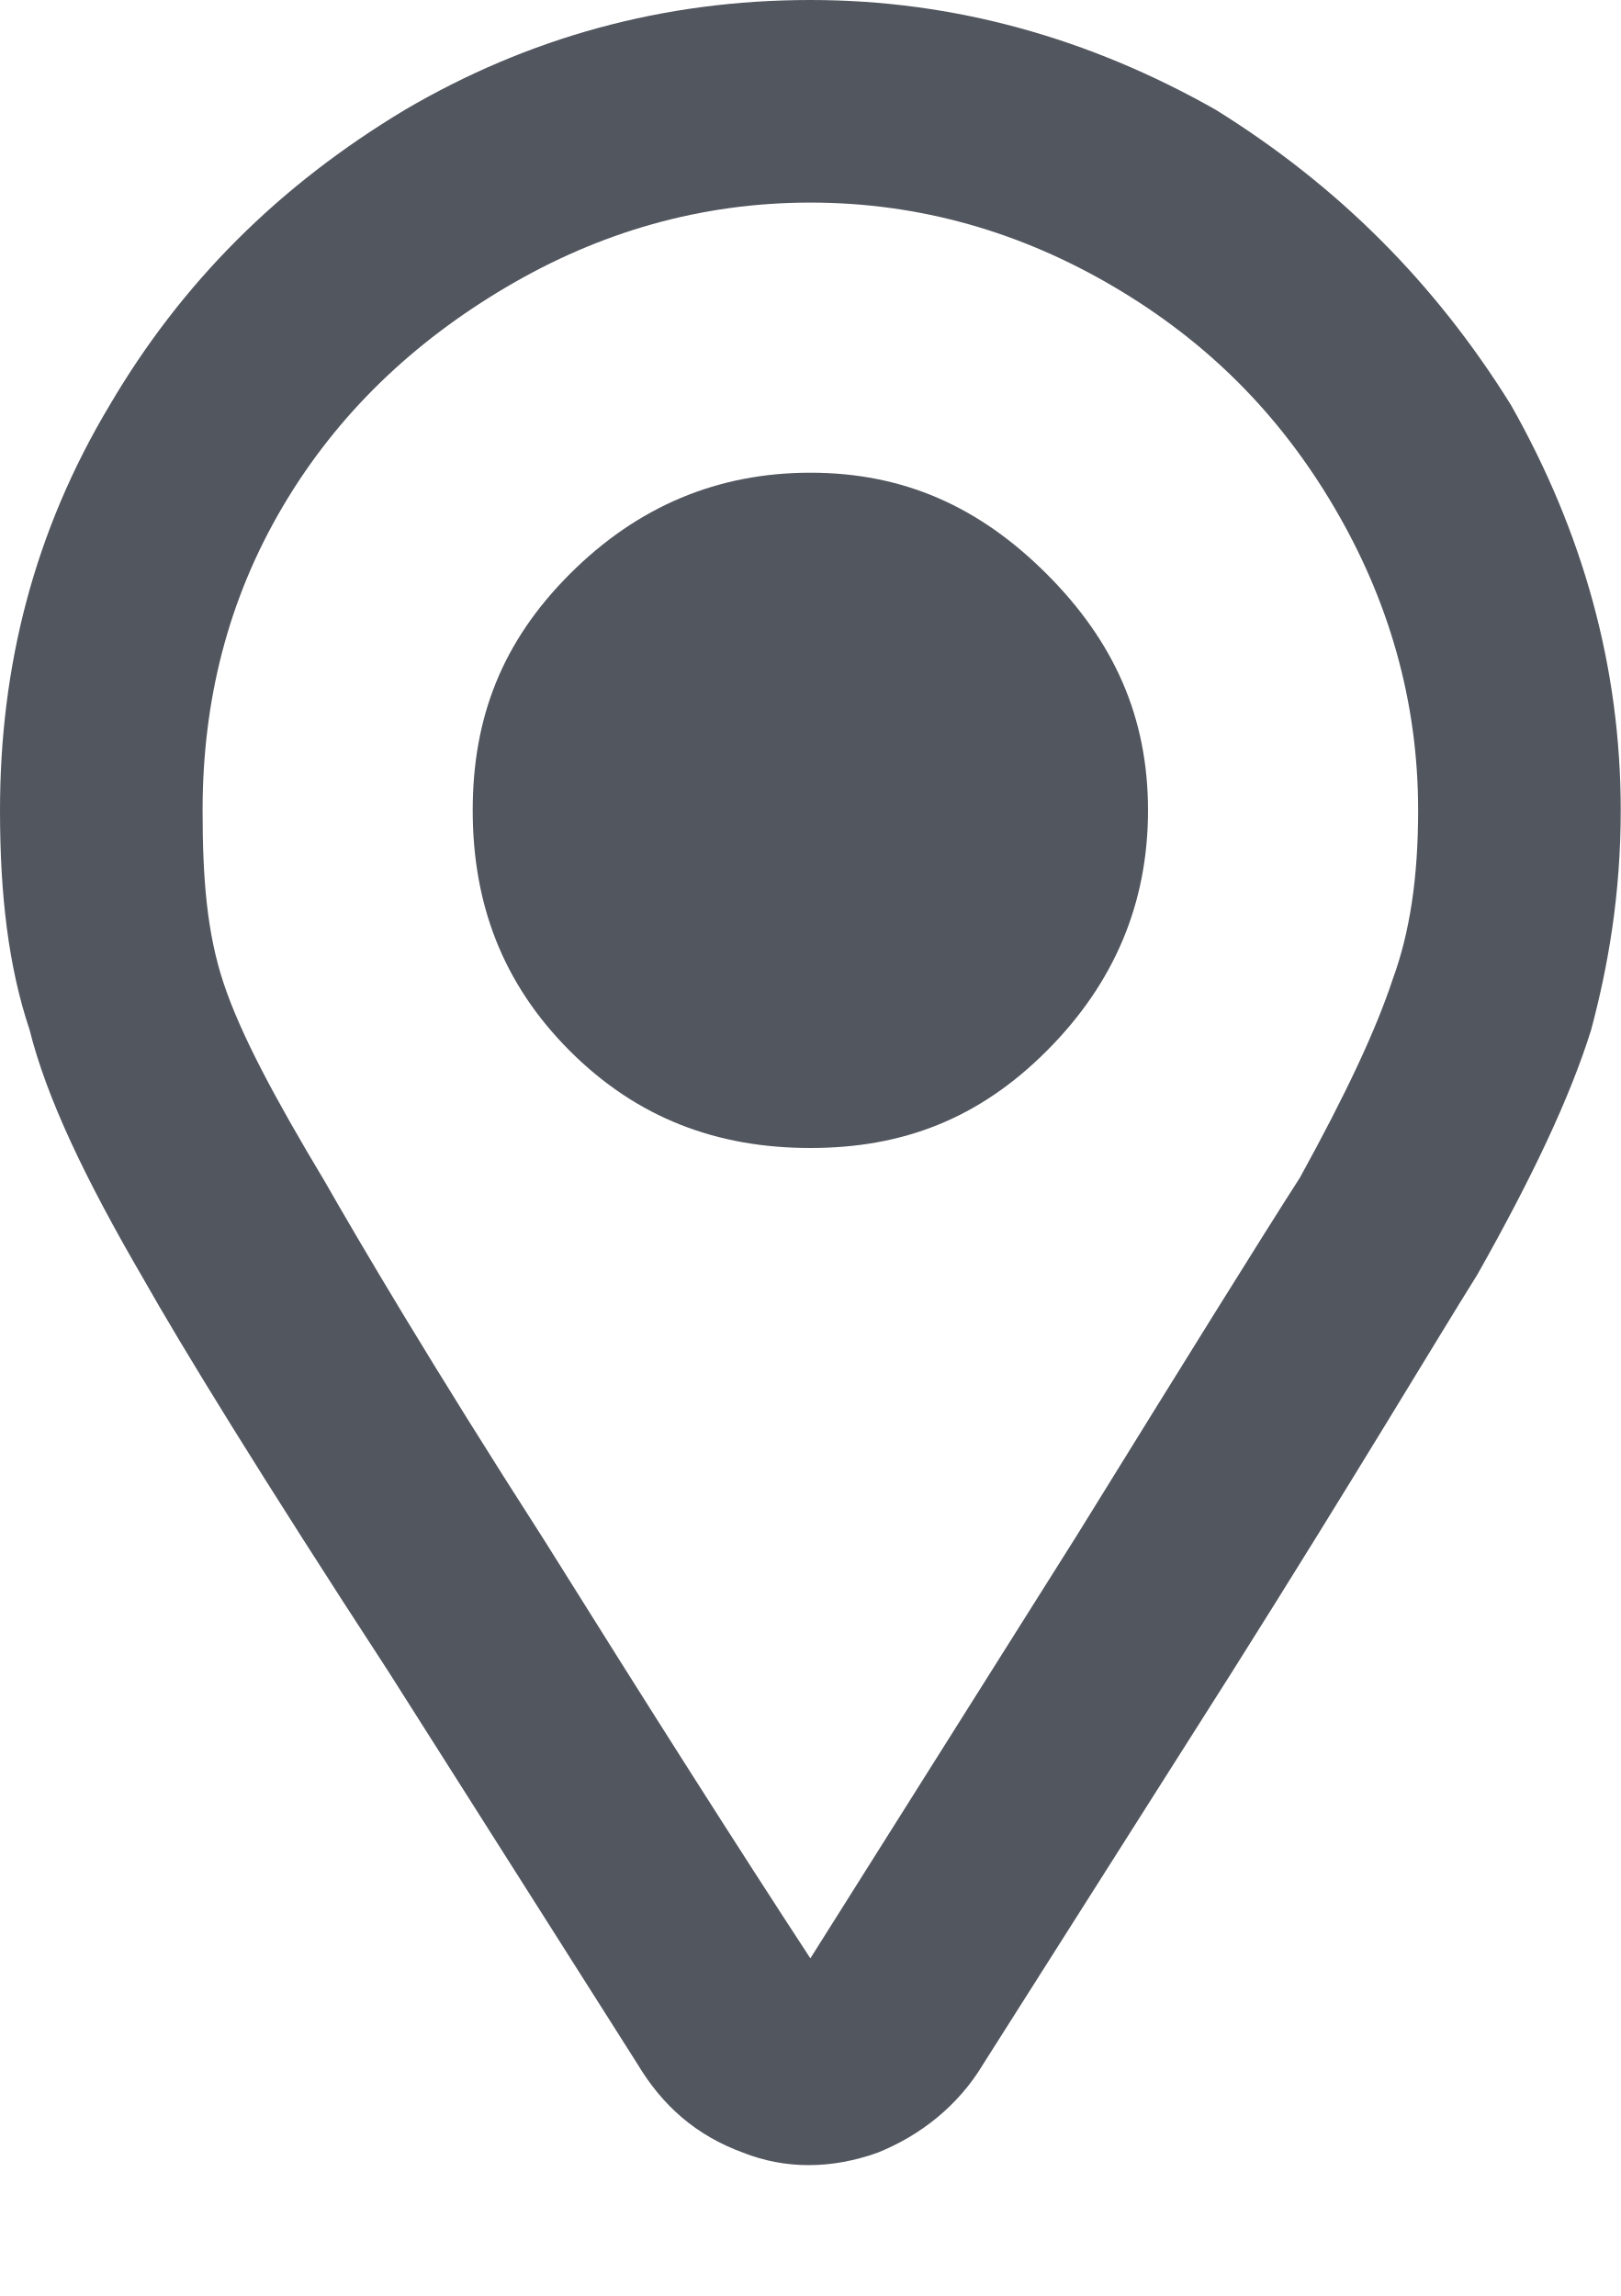
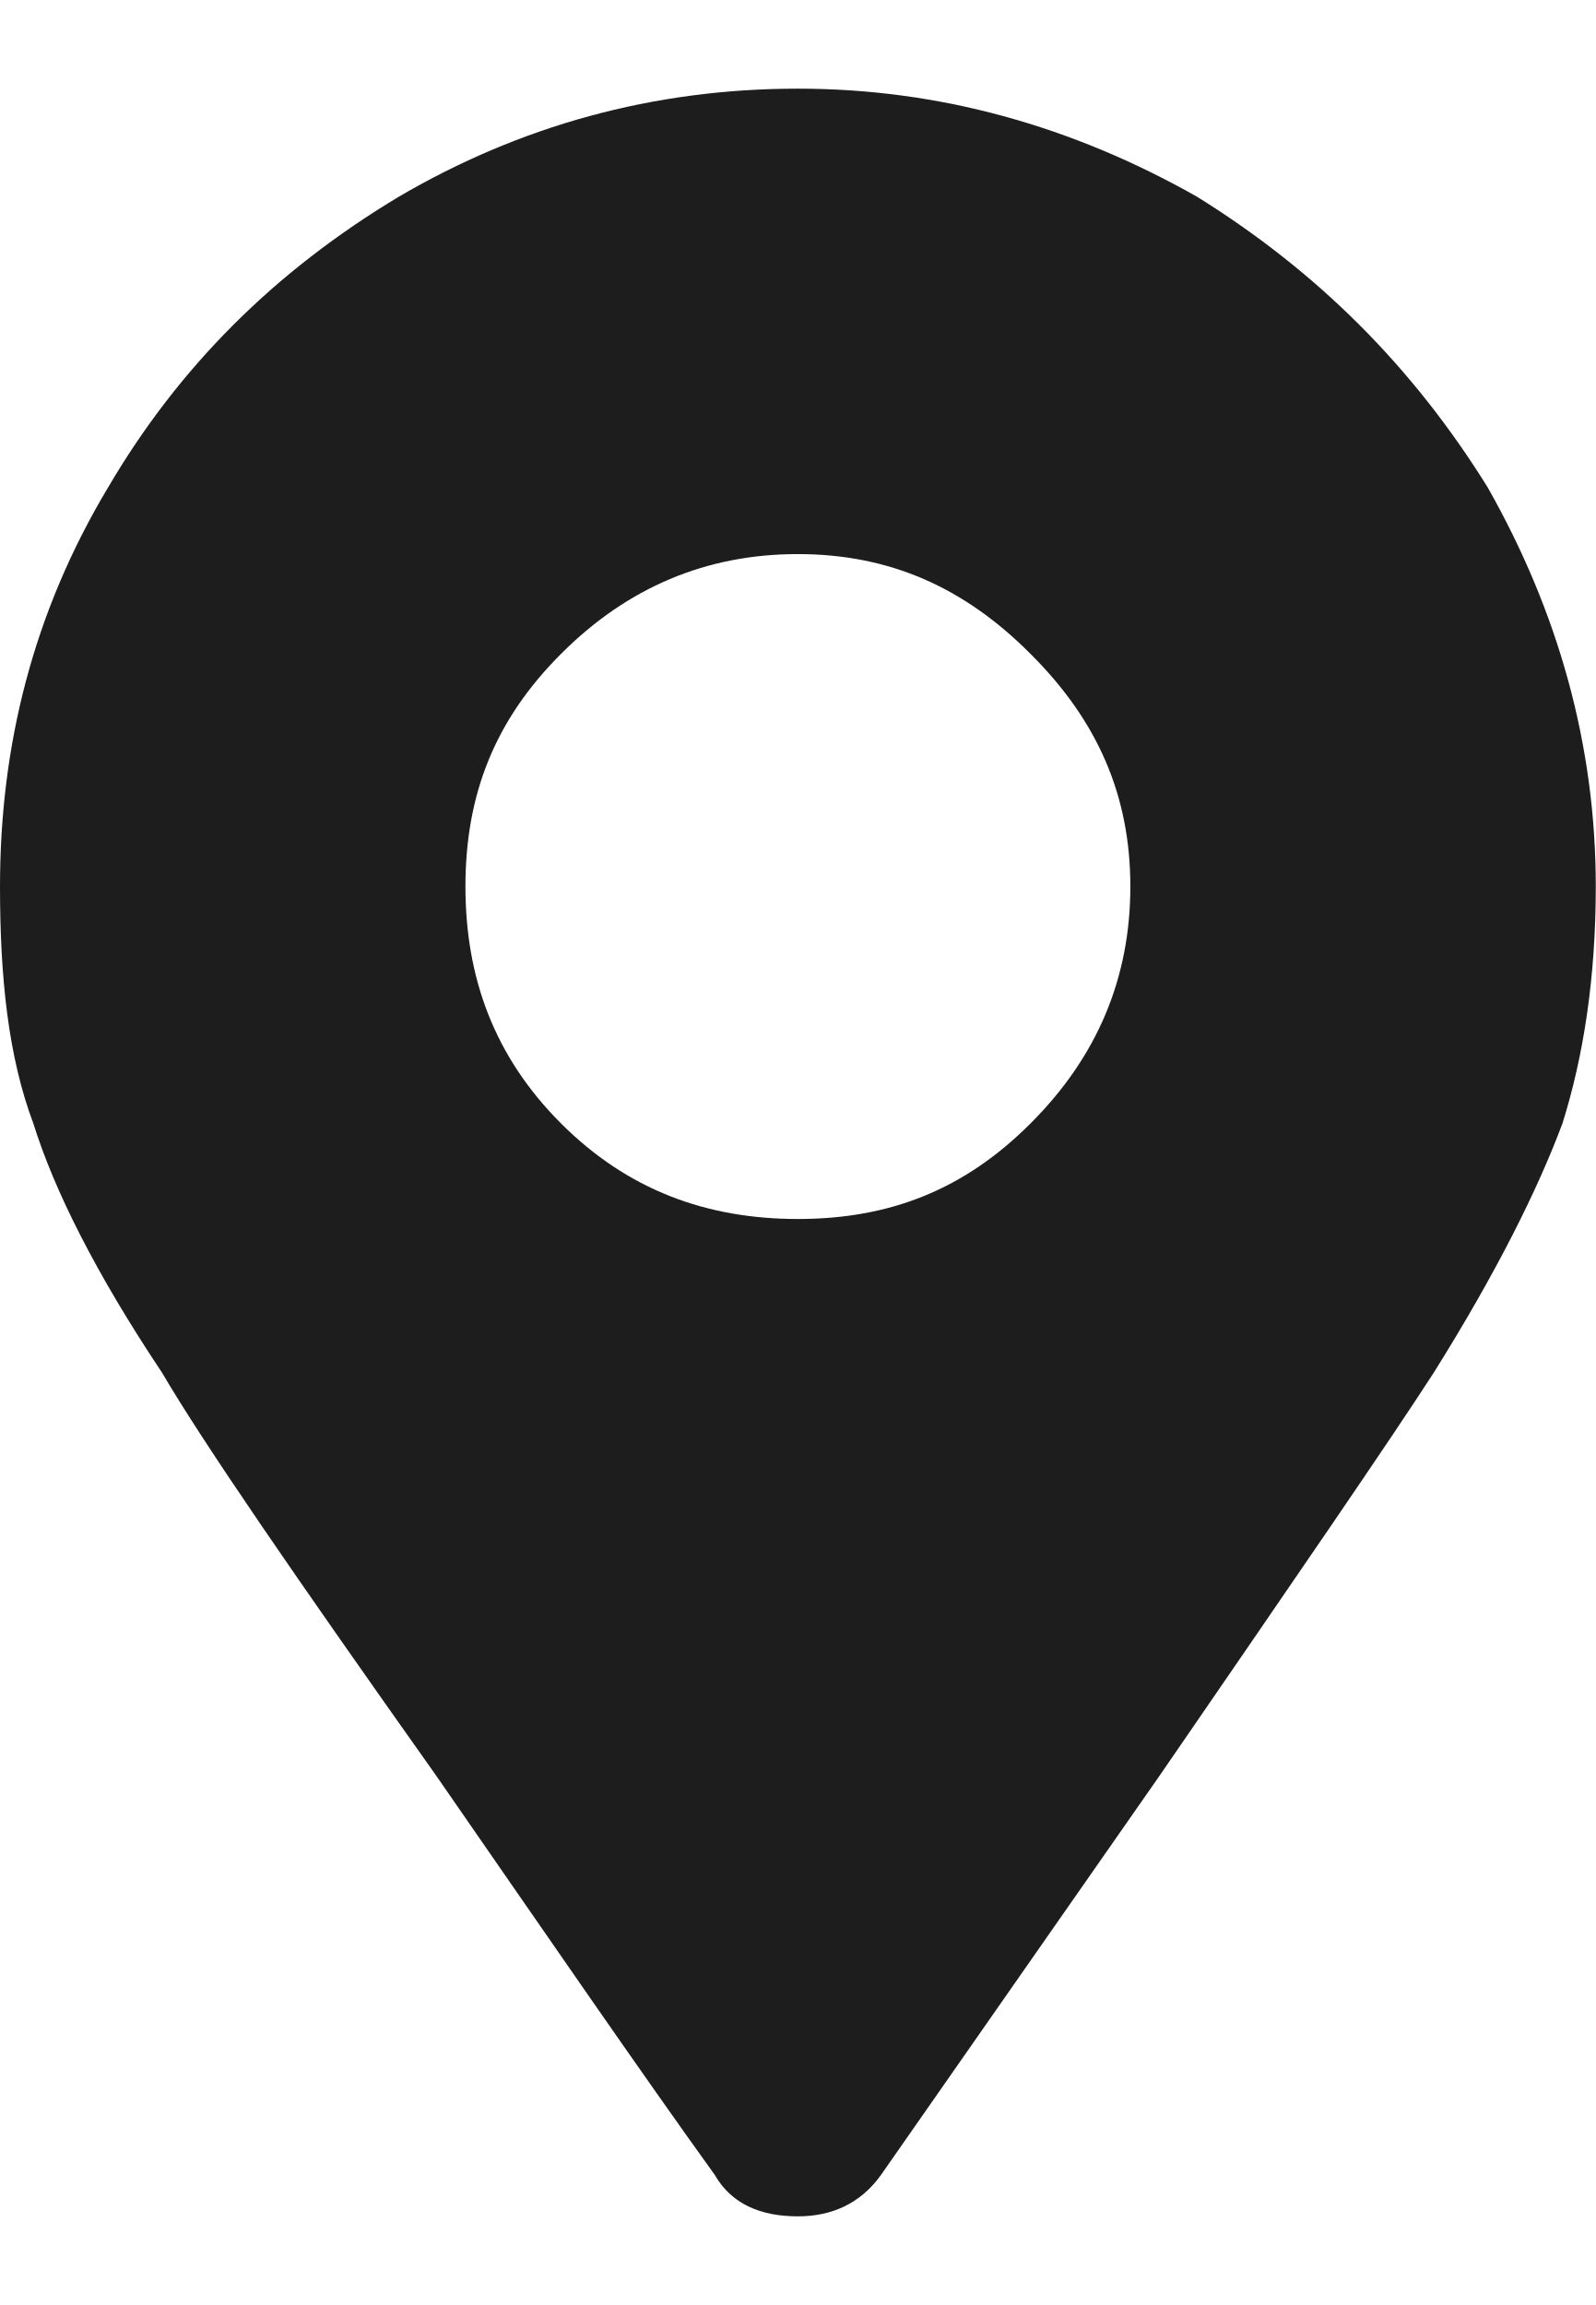
- <svg xmlns="http://www.w3.org/2000/svg" width="12" height="17" viewBox="0 0 12 17" fill="none">
-   <path d="M6 0C7.062 0 8.062 0.281 9 0.812C9.906 1.375 10.625 2.094 11.188 3C11.719 3.938 12 4.938 12 6C12 6.625 11.906 7.156 11.781 7.625C11.625 8.125 11.344 8.719 10.938 9.438C10.625 9.938 10.031 10.938 9.125 12.375L7.281 15.281C7.094 15.594 6.812 15.812 6.5 15.938C6.156 16.062 5.812 16.062 5.5 15.938C5.156 15.812 4.906 15.594 4.719 15.281L2.875 12.375C1.938 10.938 1.344 9.969 1.062 9.469C0.625 8.719 0.344 8.125 0.219 7.625C0.062 7.156 0 6.625 0 6C0 4.938 0.25 3.938 0.812 3C1.344 2.094 2.062 1.375 3 0.812C3.906 0.281 4.906 0 6 0ZM6 14.5L7.969 11.375C8.781 10.062 9.344 9.156 9.625 8.719C9.969 8.094 10.188 7.625 10.312 7.25C10.438 6.906 10.5 6.5 10.5 6C10.5 5.188 10.281 4.438 9.875 3.75C9.469 3.062 8.938 2.531 8.25 2.125C7.562 1.719 6.812 1.5 6 1.5C5.188 1.5 4.438 1.719 3.75 2.125C3.062 2.531 2.5 3.062 2.094 3.75C1.688 4.438 1.5 5.188 1.5 6C1.5 6.5 1.531 6.906 1.656 7.281C1.781 7.656 2.031 8.125 2.406 8.75C2.656 9.188 3.188 10.094 4.031 11.406C4.812 12.656 5.469 13.688 6 14.5ZM3.5 6C3.5 6.688 3.719 7.281 4.219 7.781C4.719 8.281 5.312 8.5 6 8.5C6.688 8.5 7.25 8.281 7.75 7.781C8.25 7.281 8.5 6.688 8.5 6C8.5 5.312 8.25 4.75 7.75 4.25C7.25 3.75 6.688 3.5 6 3.5C5.312 3.5 4.719 3.75 4.219 4.25C3.719 4.75 3.5 5.312 3.5 6Z" fill="#52565F" />
+ <svg xmlns="http://www.w3.org/2000/svg" width="9" height="13" viewBox="0 0 9 13" fill="none">
+   <path d="M4.031 12.266C4.125 12.43 4.289 12.5 4.5 12.5C4.688 12.5 4.852 12.43 4.969 12.266L6.539 10.016C7.312 8.891 7.828 8.141 8.086 7.742C8.438 7.18 8.672 6.711 8.812 6.336C8.93 5.961 9 5.516 9 5C9 4.203 8.789 3.453 8.391 2.75C7.969 2.07 7.43 1.531 6.75 1.109C6.047 0.711 5.297 0.5 4.5 0.5C3.68 0.5 2.93 0.711 2.25 1.109C1.547 1.531 1.008 2.07 0.609 2.75C0.188 3.453 0 4.203 0 5C0 5.516 0.047 5.961 0.188 6.336C0.305 6.711 0.539 7.18 0.914 7.742C1.148 8.141 1.664 8.891 2.461 10.016C3.094 10.93 3.609 11.68 4.031 12.266ZM4.5 6.875C3.984 6.875 3.539 6.711 3.164 6.336C2.789 5.961 2.625 5.516 2.625 5C2.625 4.484 2.789 4.062 3.164 3.688C3.539 3.312 3.984 3.125 4.5 3.125C5.016 3.125 5.438 3.312 5.812 3.688C6.188 4.062 6.375 4.484 6.375 5C6.375 5.516 6.188 5.961 5.812 6.336C5.438 6.711 5.016 6.875 4.5 6.875Z" fill="#1D1D1D" />
</svg>
